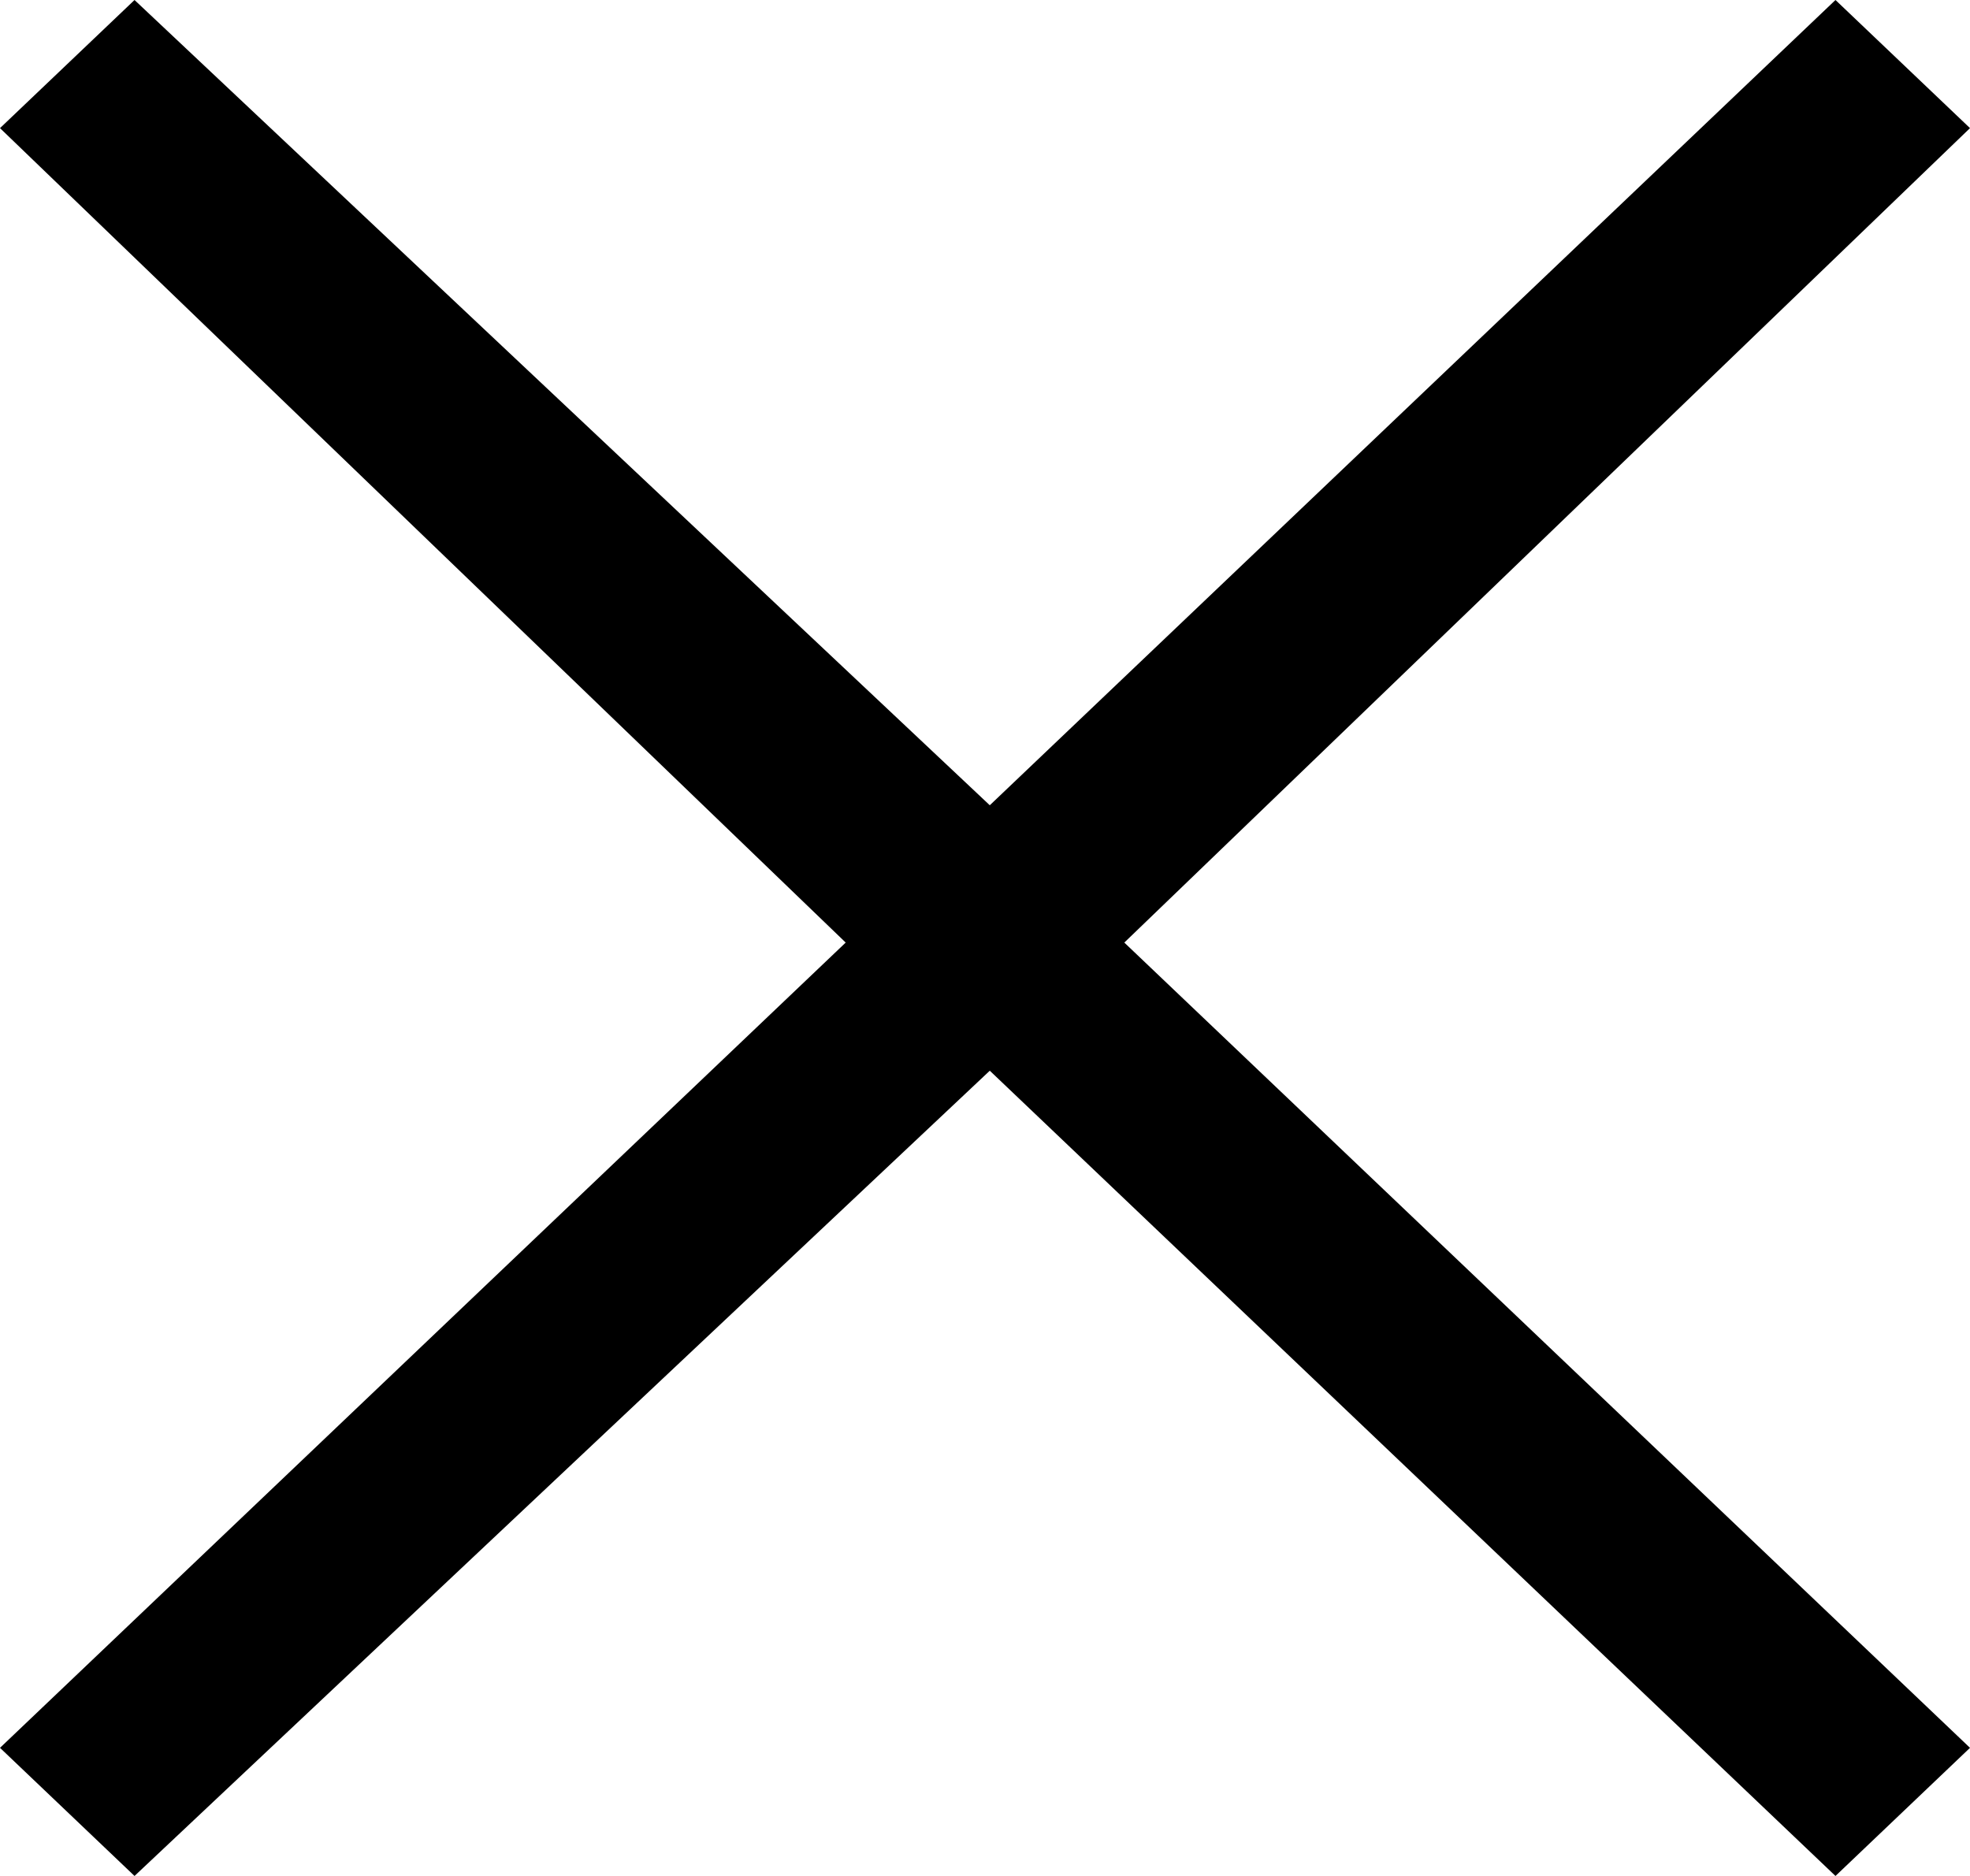
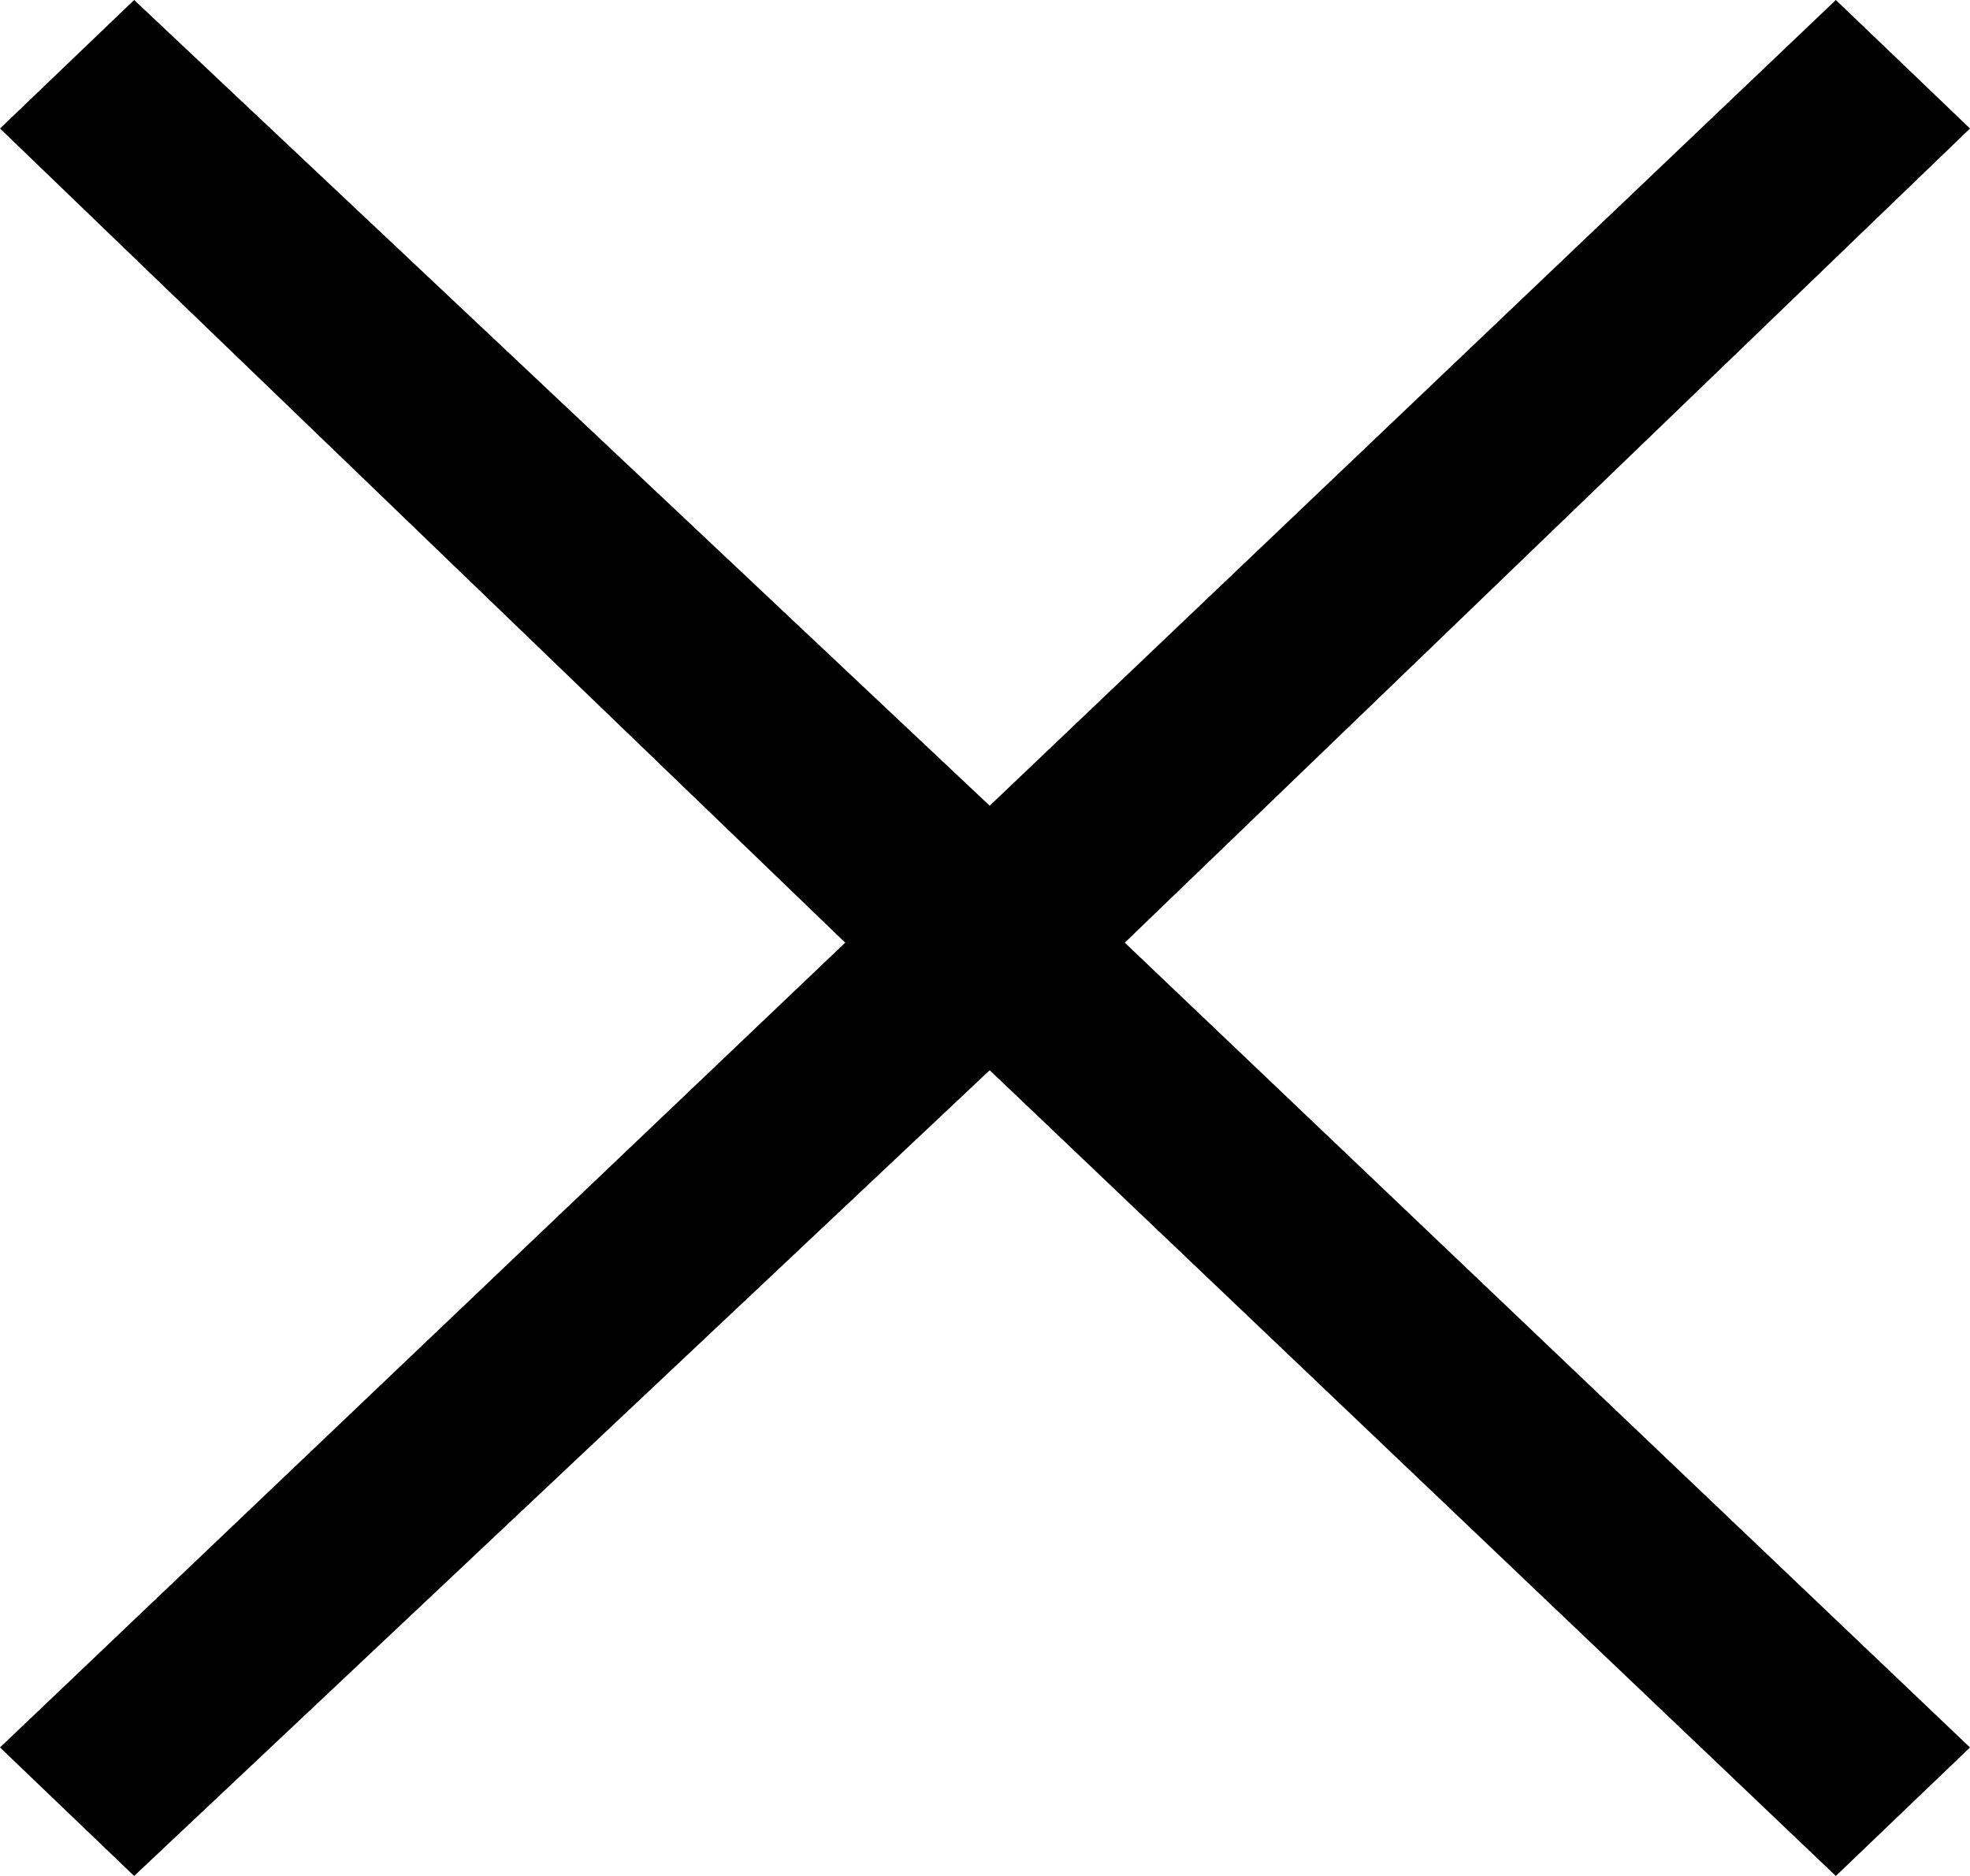
<svg xmlns="http://www.w3.org/2000/svg" width="21" height="20" viewBox="0 0 21 20" fill="none">
-   <path d="M21 1.366L19.566 0L10.551 8.585L1.434 0L0 1.366L9.015 10.049L0 18.634L1.434 20L10.551 11.415L19.566 20L21 18.634L11.985 10.049L21 1.366Z" fill="black" />
+   <path d="M21 1.37 19.57 0l-9.02 8.59L1.43 0 0 1.37l9.01 8.68L0 18.63 1.43 20l9.12-8.59L19.57 20 21 18.63l-9.01-8.58L21 1.37Z" fill="#000" />
</svg>
